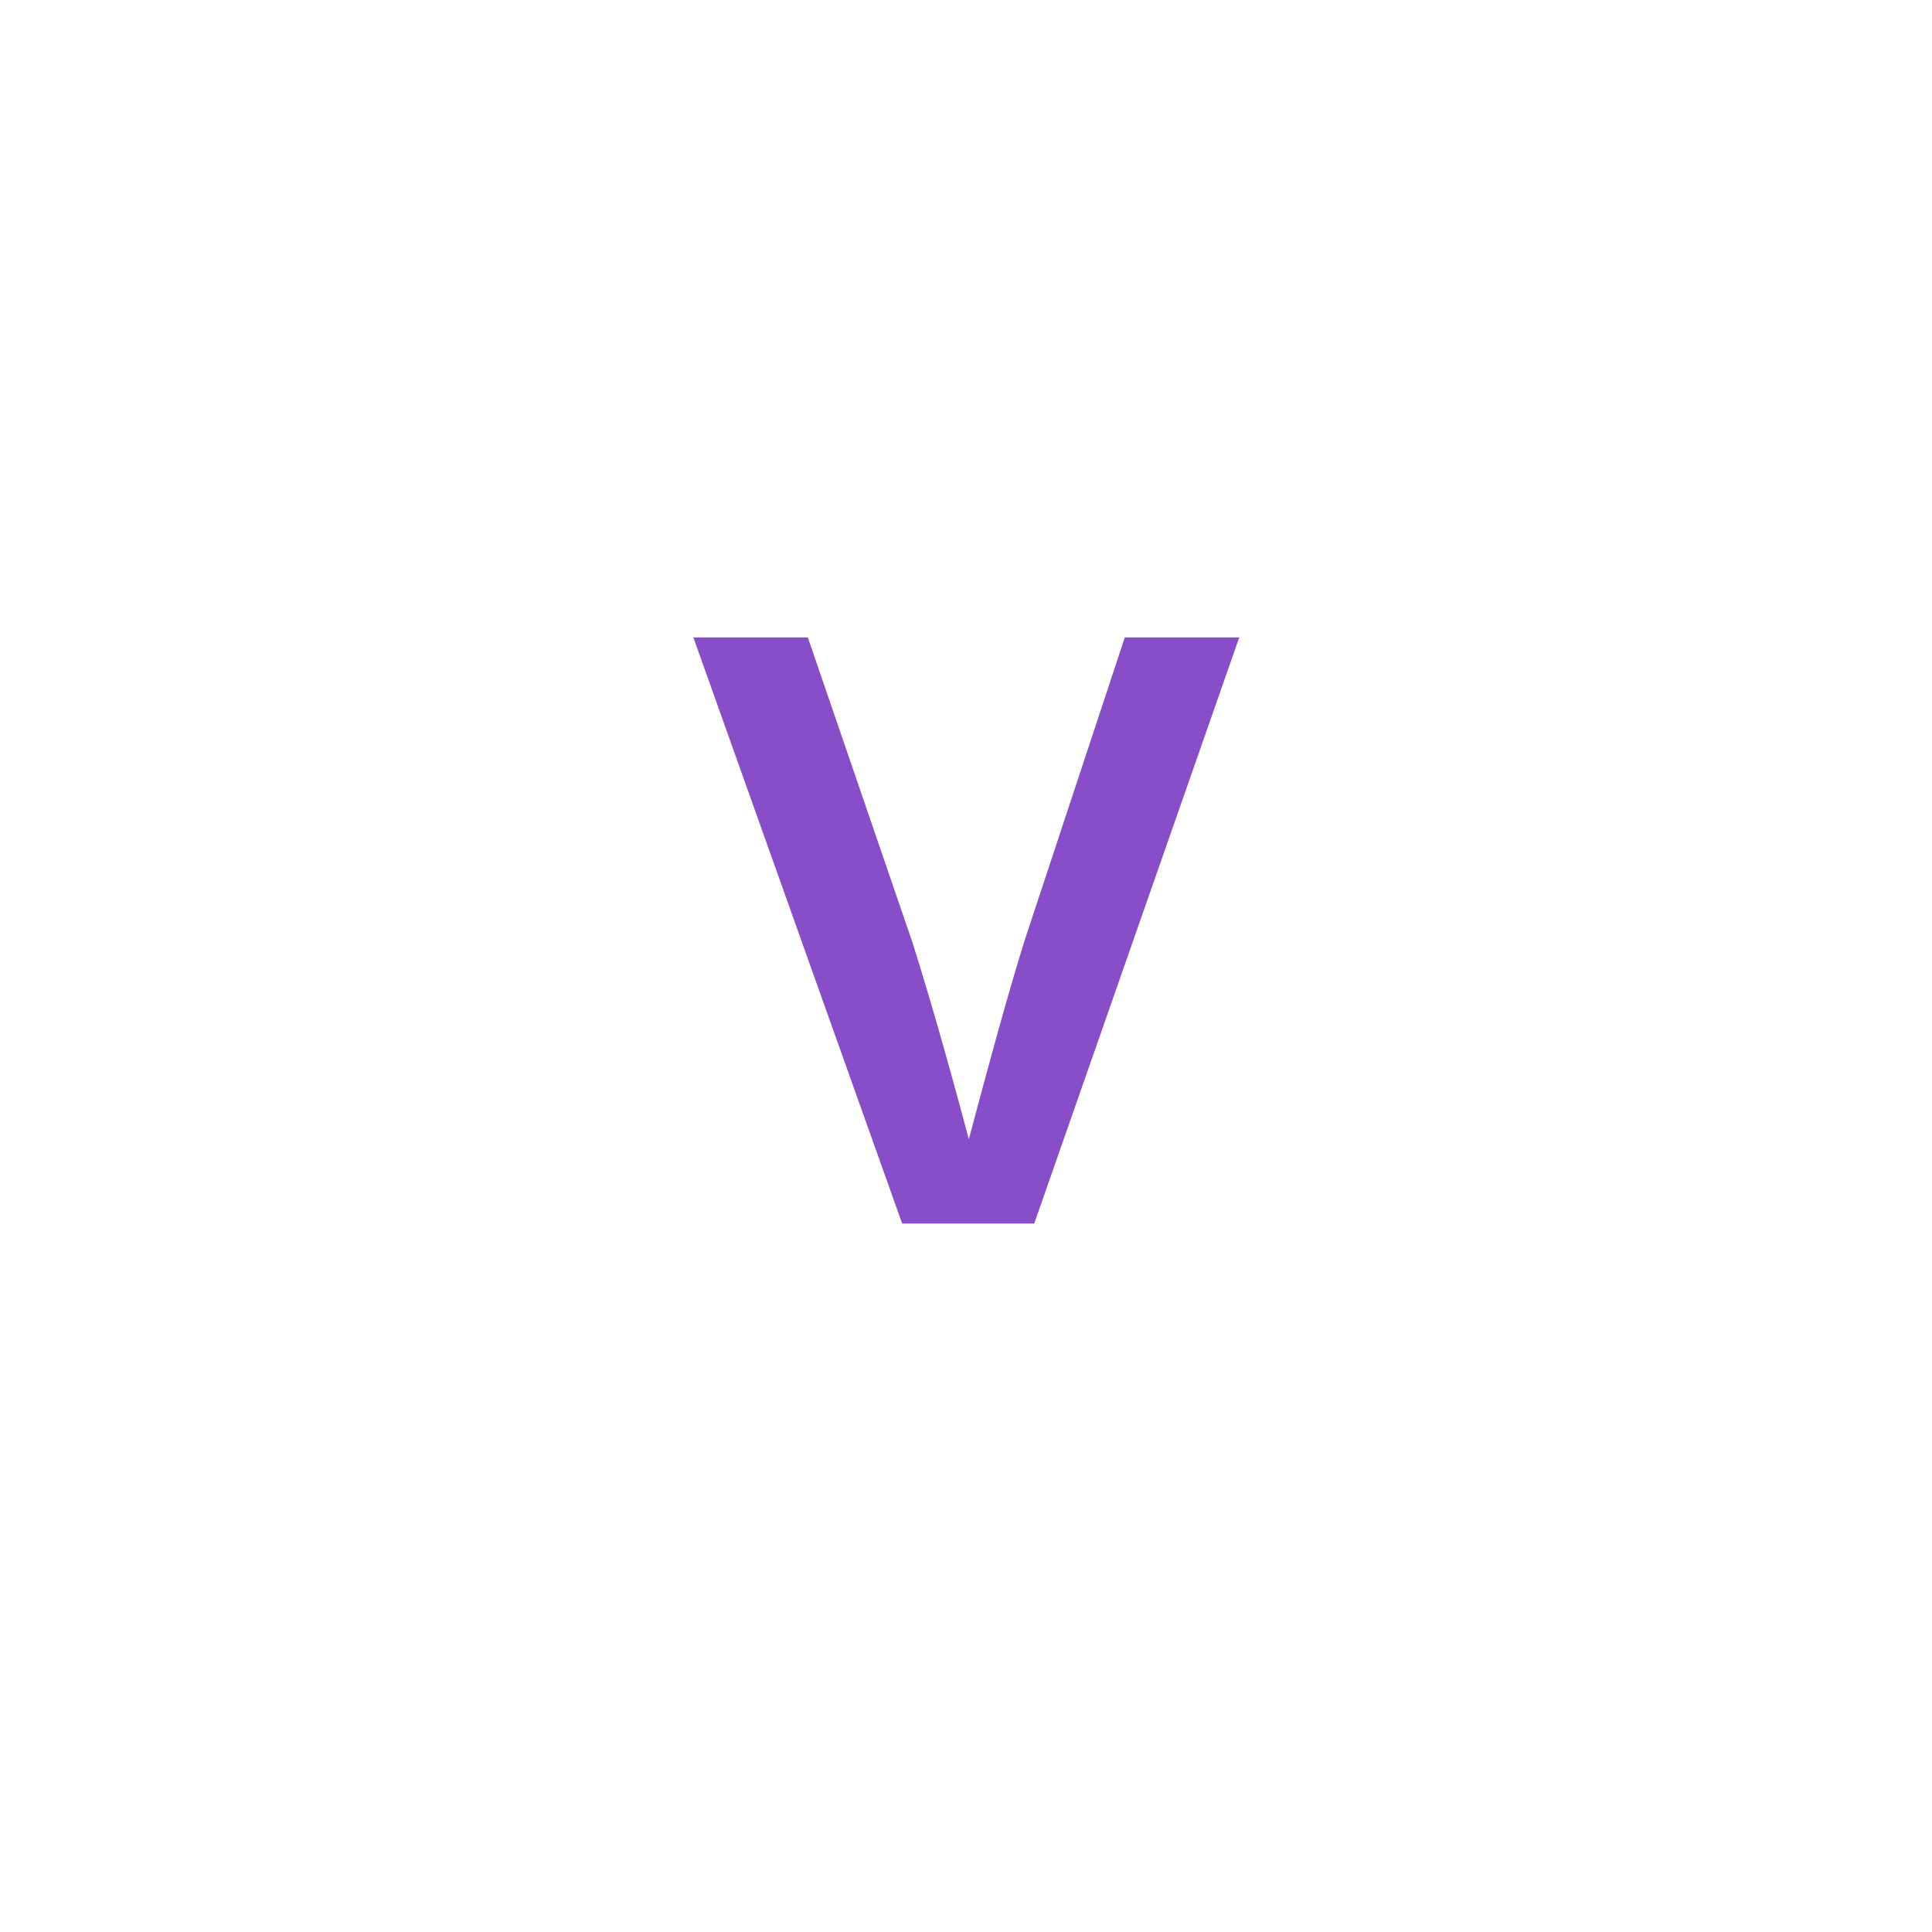
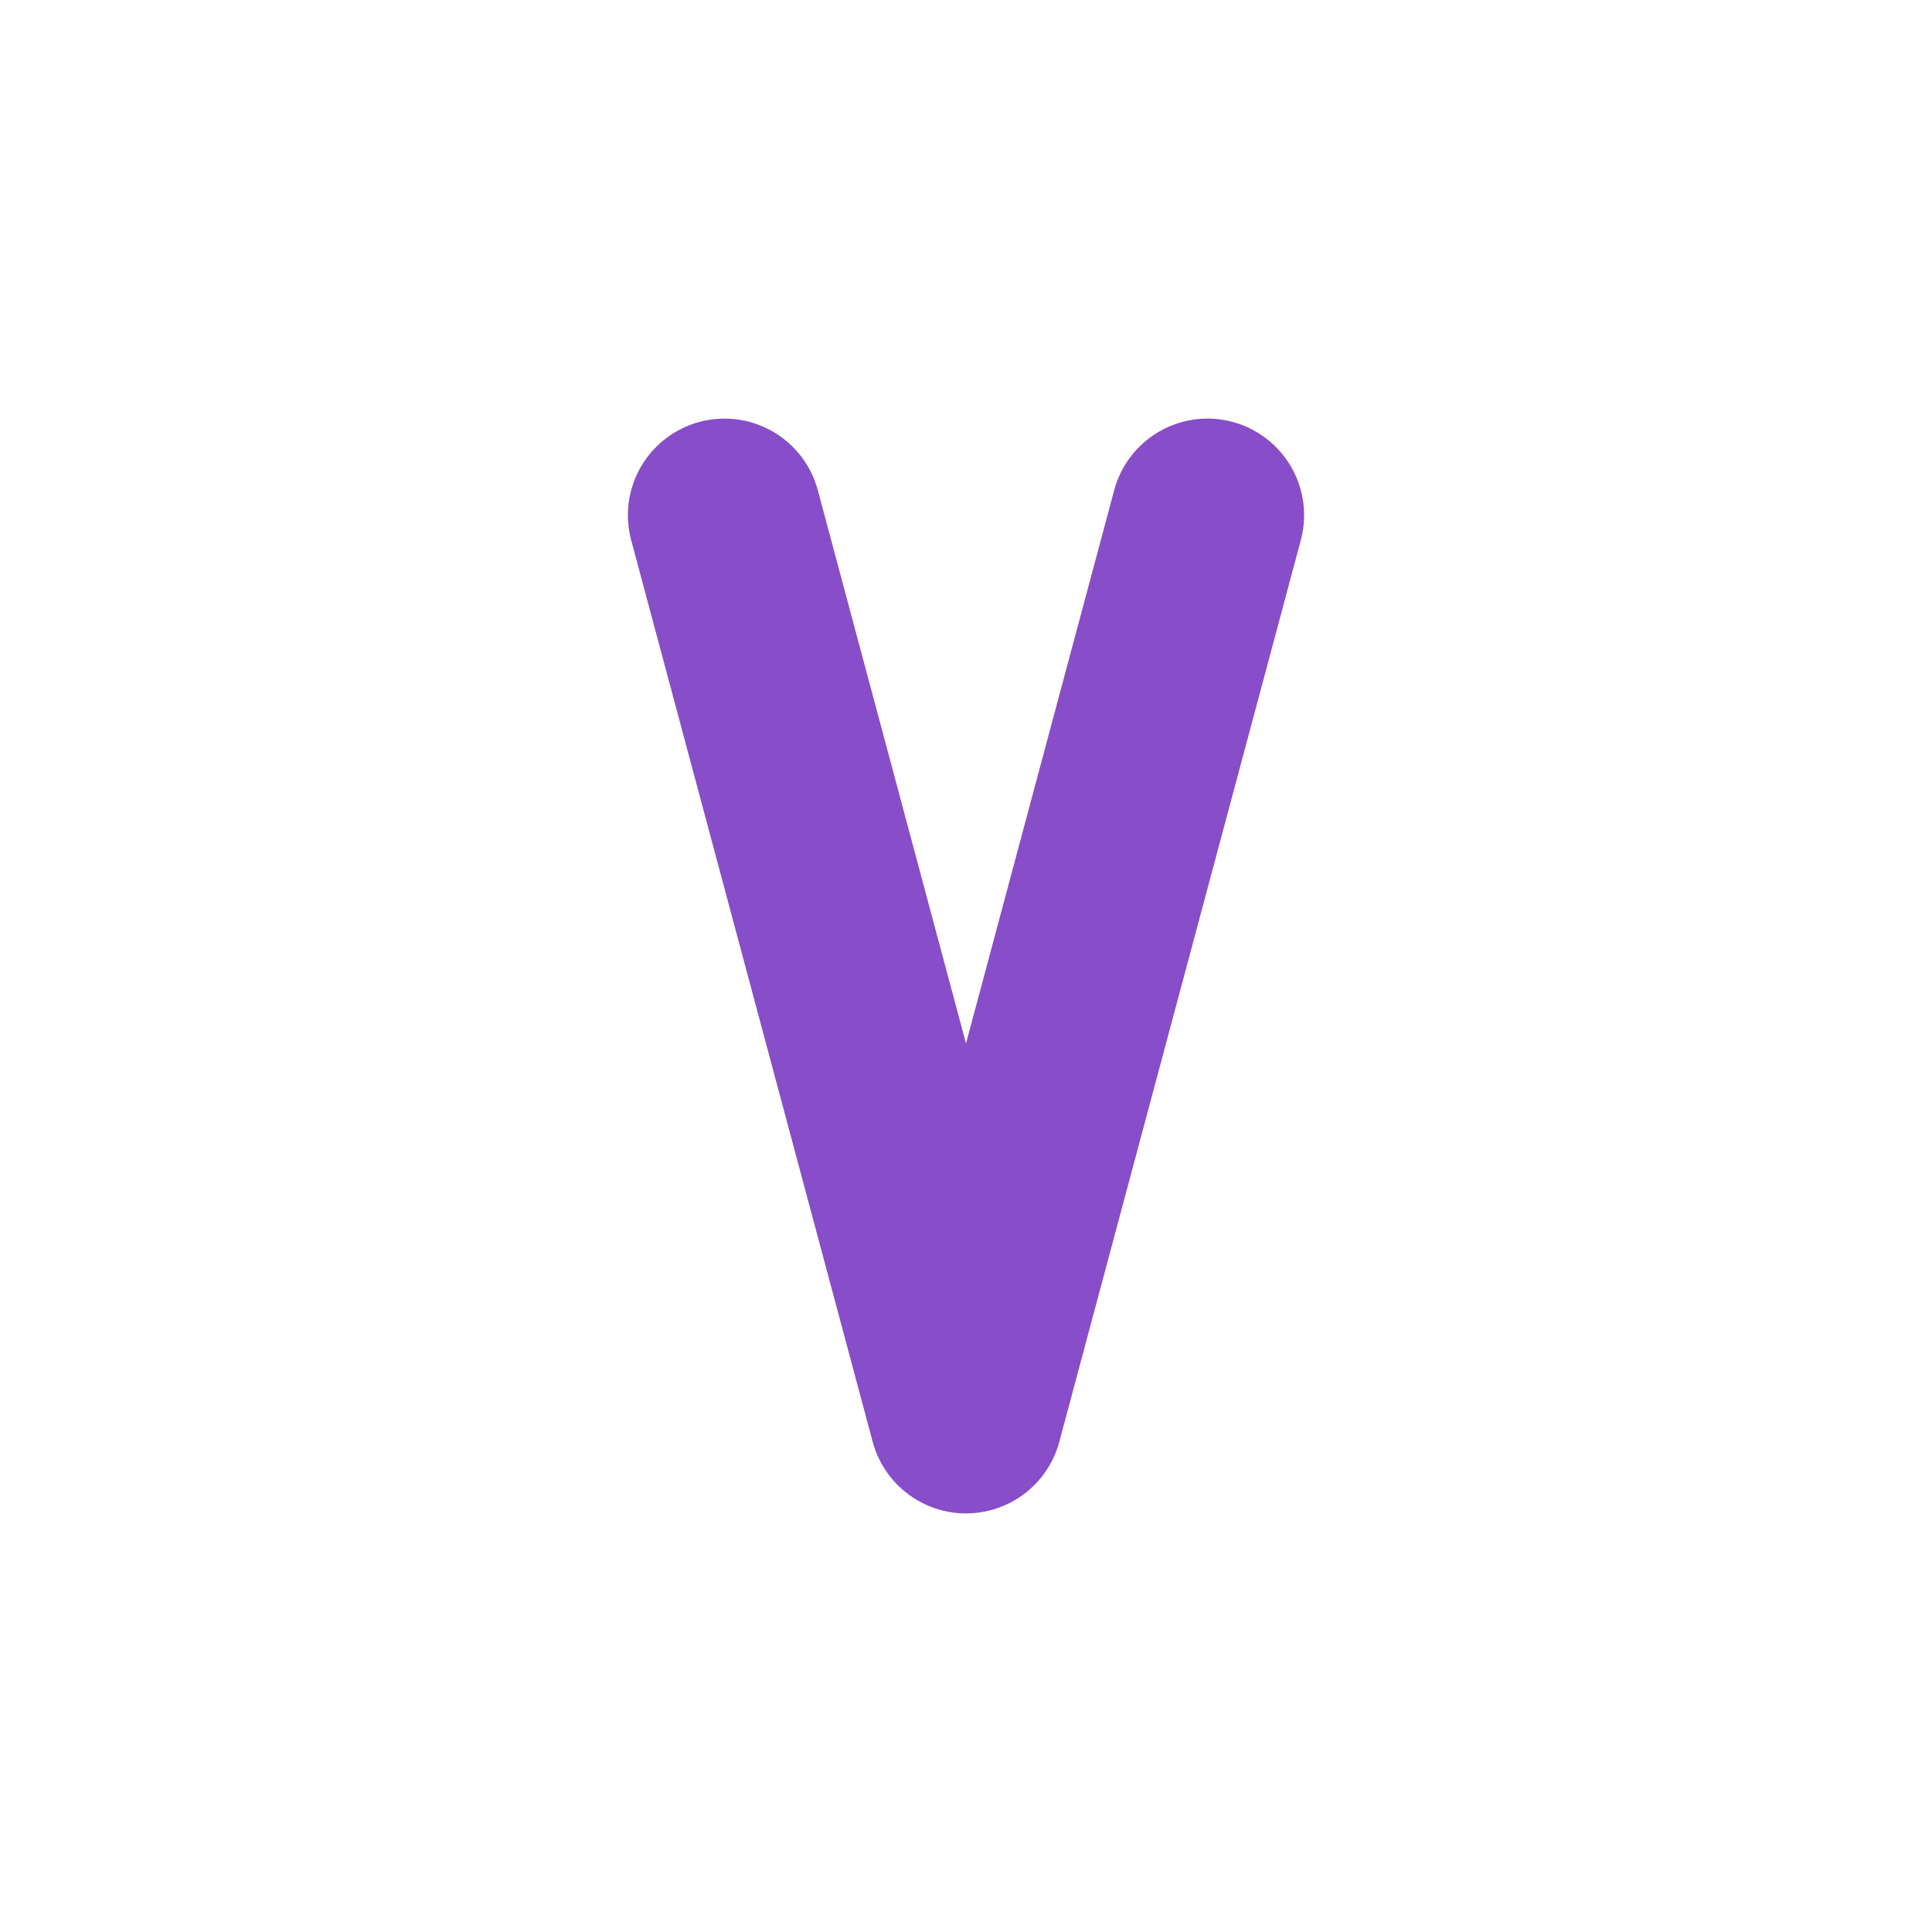
- <svg xmlns="http://www.w3.org/2000/svg" viewBox="0 0 24 24" fill="none" stroke="#884DC9" stroke-width="1.8" stroke-linecap="round" stroke-linejoin="round" aria-hidden="true">
-   <text x="12" y="15.2" text-anchor="middle" font-size="10.0" font-family="Inter, Arial, sans-serif" font-weight="600" fill="#884DC9" stroke="none">V</text>
+ <svg xmlns="http://www.w3.org/2000/svg" viewBox="0 0 24 24" fill="none" stroke="#884DC9" stroke-width="2.4" stroke-linecap="round" stroke-linejoin="round" aria-hidden="true">
+   <path d="M9 6.4 12 17.6 15 6.4" />
</svg>
